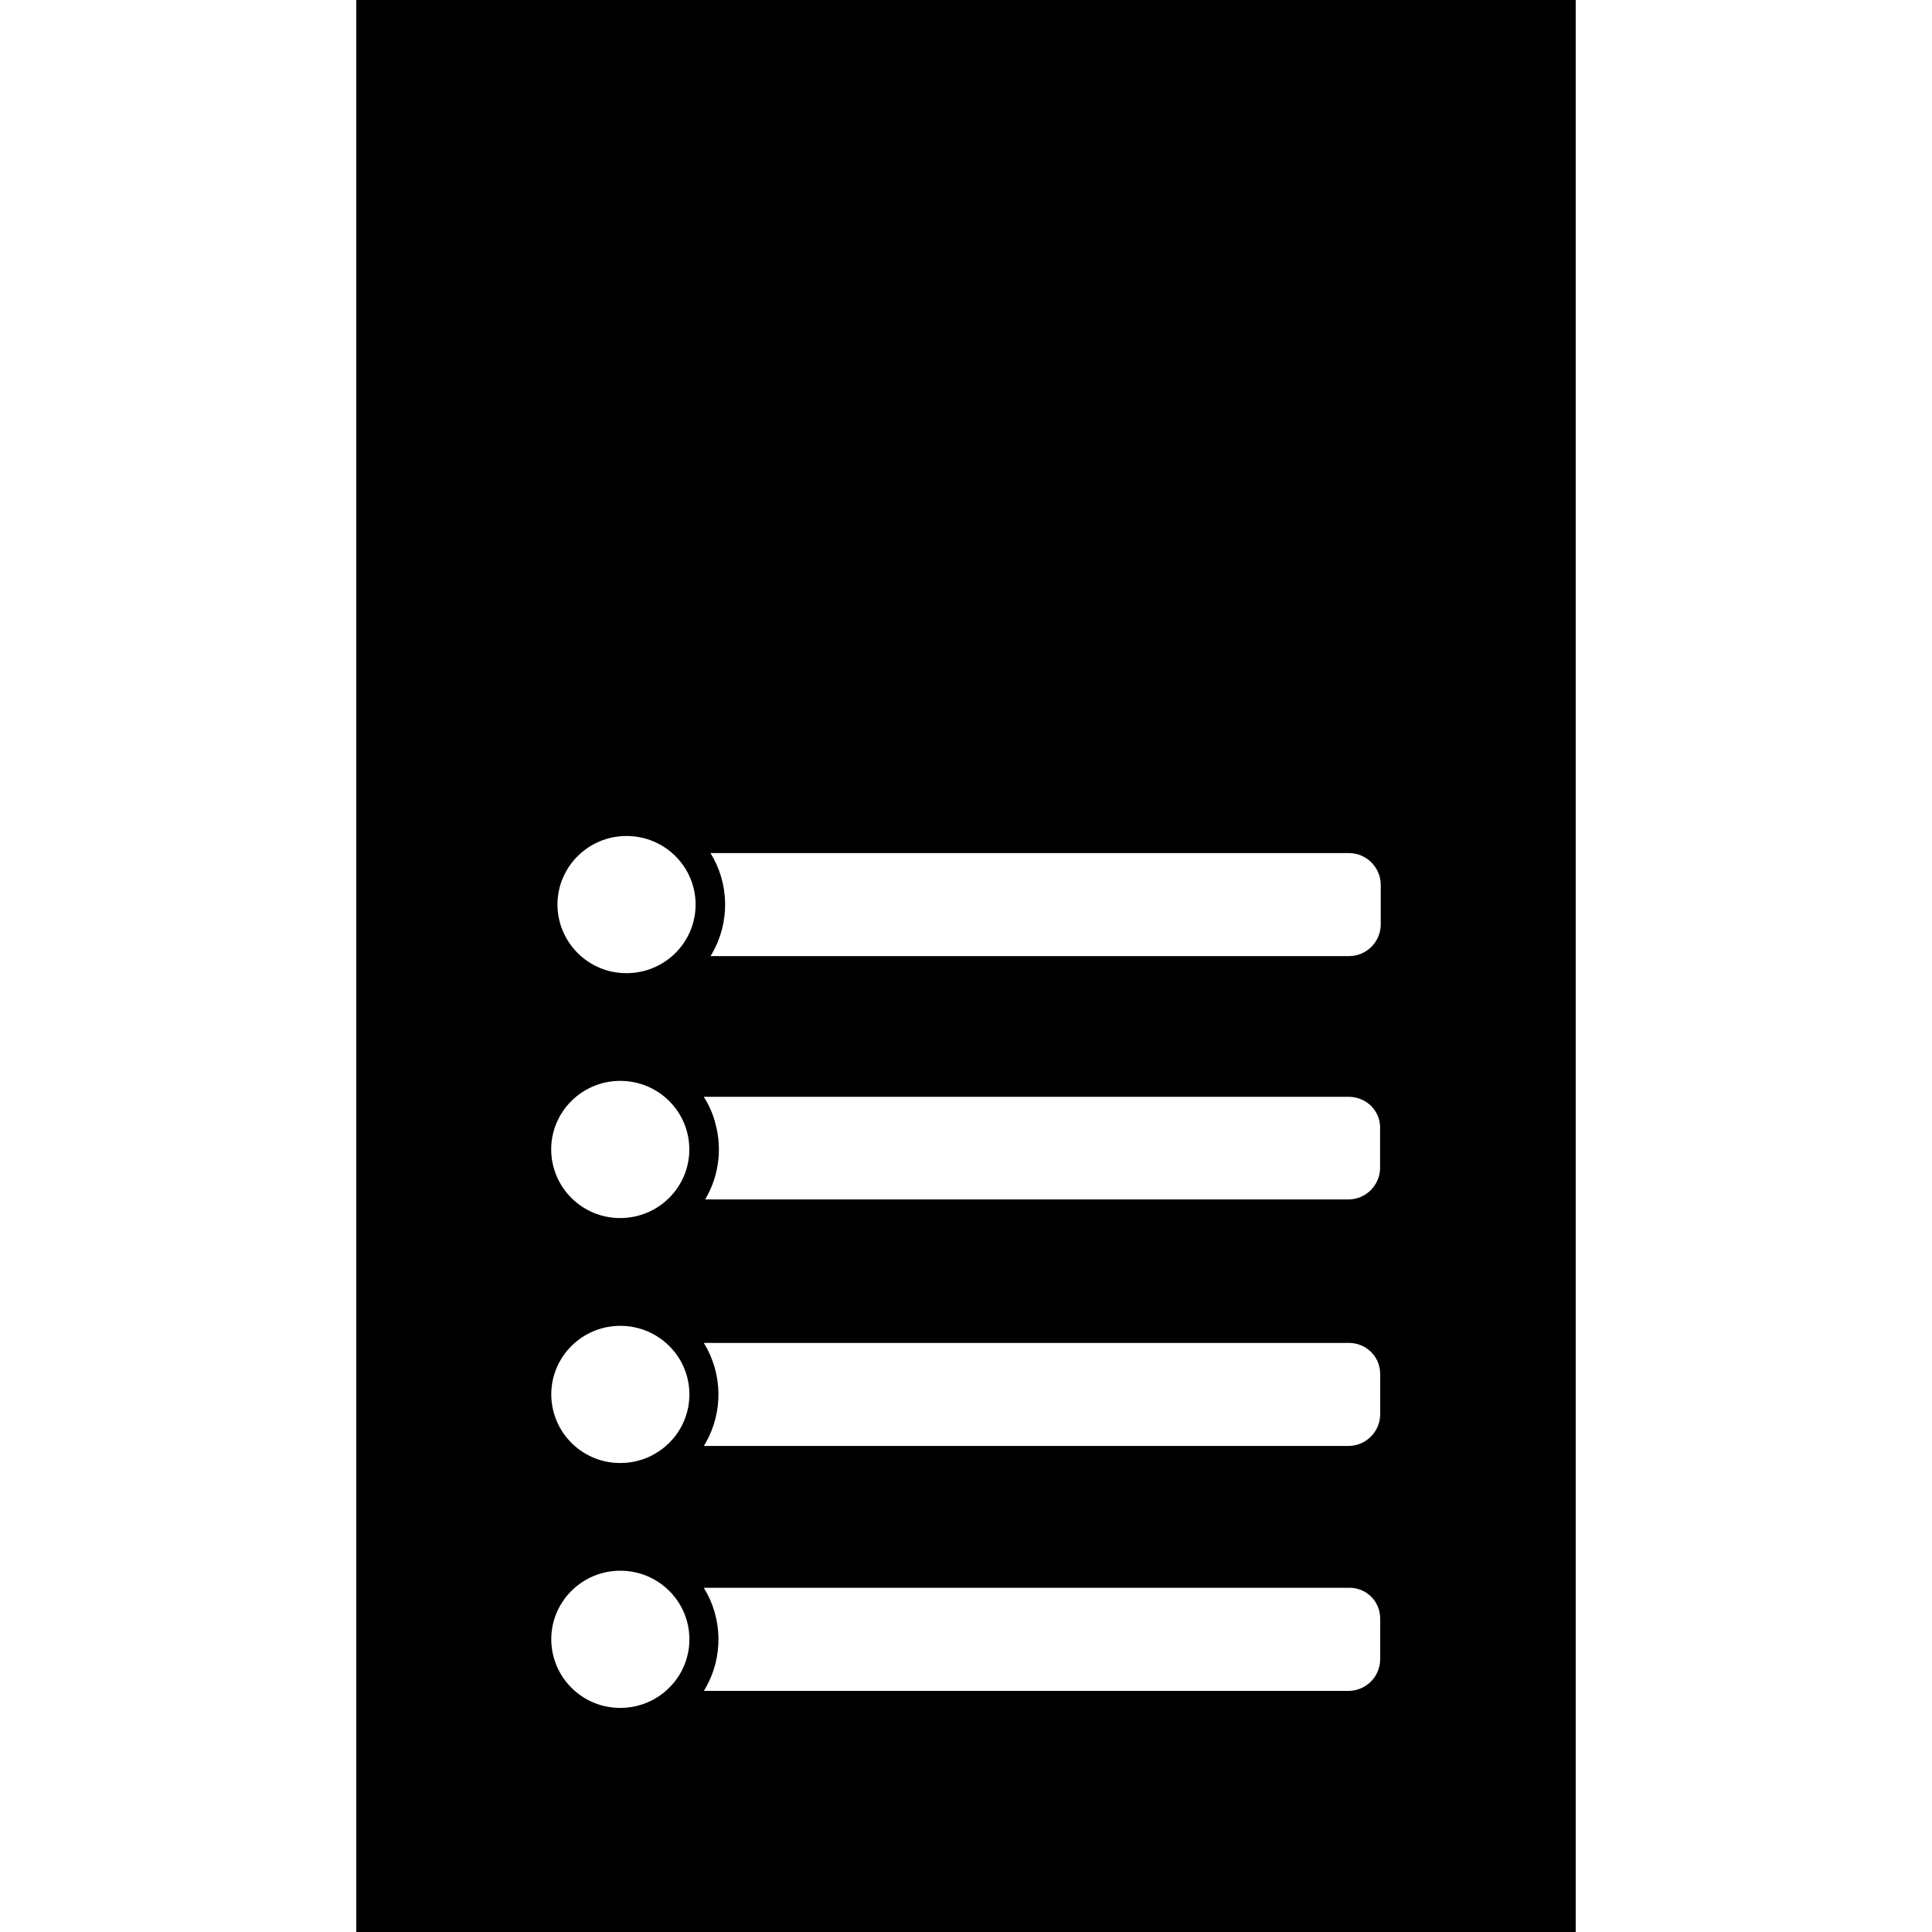
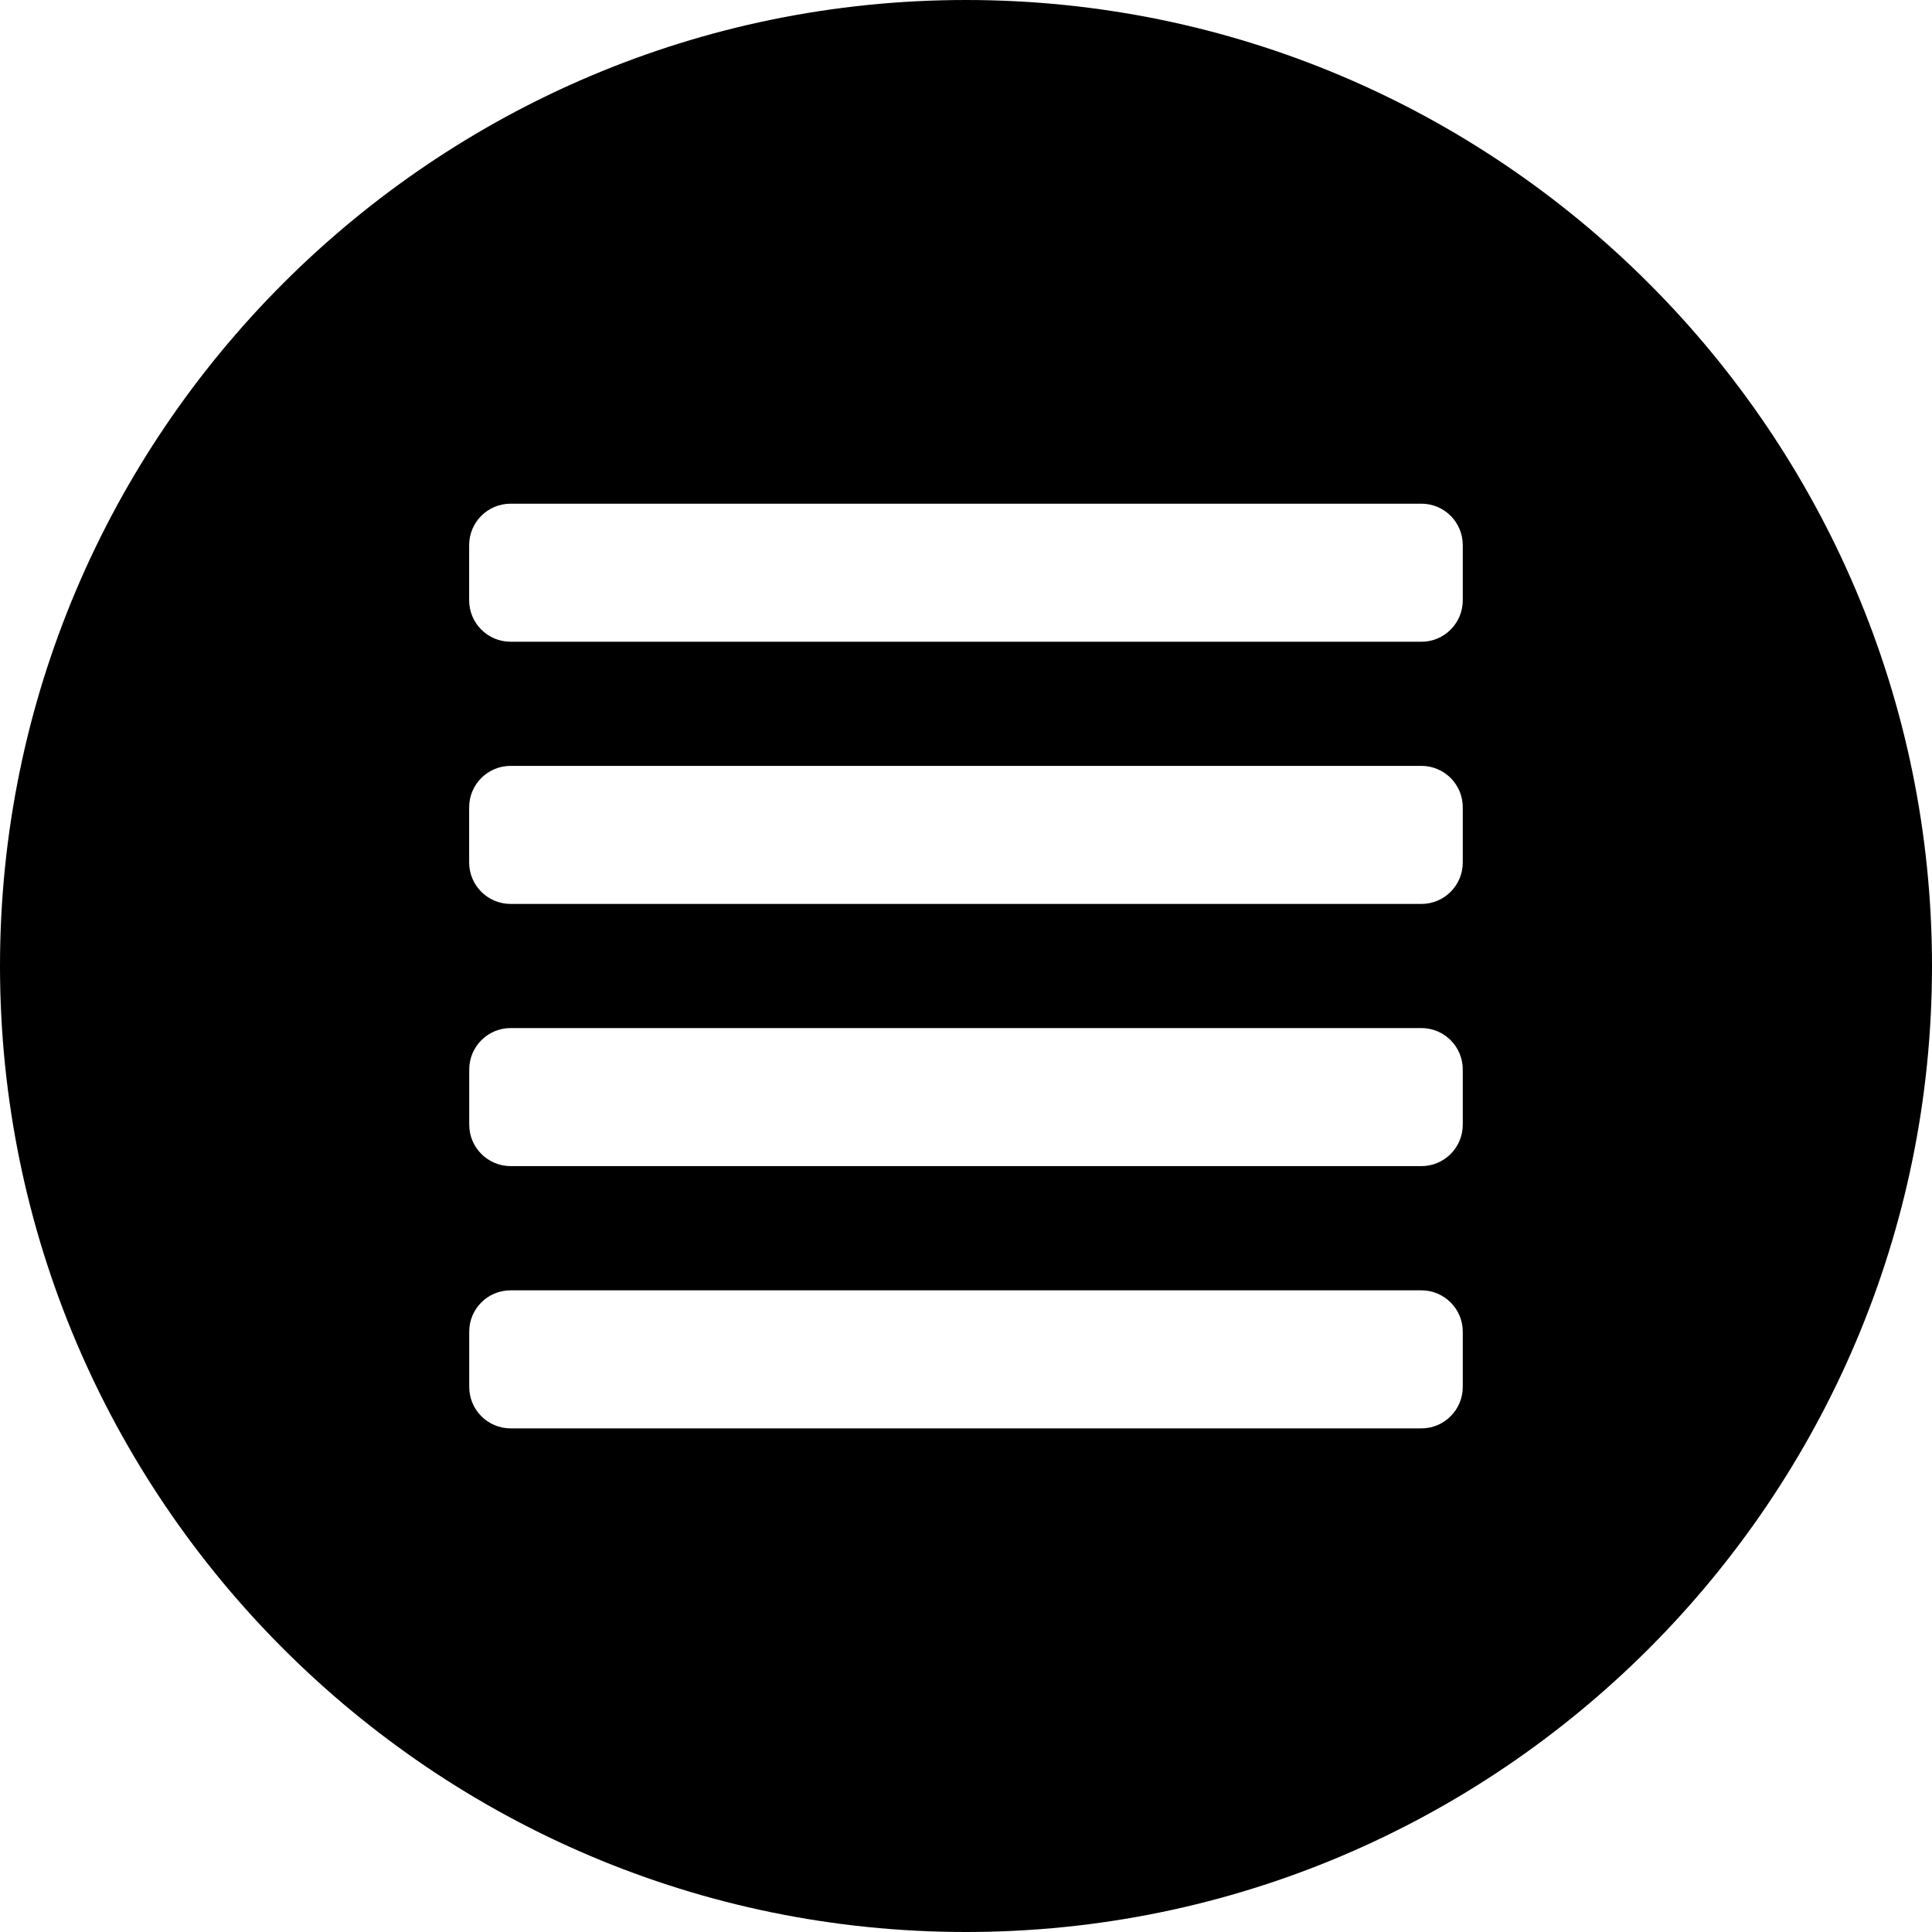
<svg xmlns="http://www.w3.org/2000/svg" role="img" viewBox="0 0 24 24">
-   <path d="M4.426 0v24h15.148V0Zm3.357 10.385c.474 0 .858.381.858.852 0 .47-.384.852-.858.852a.855.855 0 0 1-.858-.852c0-.47.384-.852.858-.852m1.044.212h7.928c.218 0 .39.173.397.384v.512a.395.395 0 0 1-.391.384H8.827c.006-.013.012-.02.019-.032a1.22 1.22 0 0 0-.02-1.248m-1.121 2.83c.474 0 .858.381.858.852 0 .47-.384.852-.858.852a.855.855 0 0 1-.858-.852c0-.47.384-.852.858-.852m1.037.198h8.012c.218 0 .39.173.39.378v.513a.395.395 0 0 1-.39.384h-8q.012-.001.013-.013c.16-.275.206-.608.122-.922a1.1 1.1 0 0 0-.147-.34M7.706 16.47c.474 0 .858.382.858.852s-.384.852-.858.852a.855.855 0 0 1-.858-.852c0-.47.384-.852.858-.852m1.037.212h8.012c.218 0 .39.172.39.384v.512a.395.395 0 0 1-.39.384H8.743l.02-.032a1.22 1.22 0 0 0-.02-1.248m-1.037 2.83c.474 0 .858.382.858.852s-.384.852-.858.852a.855.855 0 0 1-.858-.852c0-.47.384-.852.858-.852m1.037.212h8.012a.38.38 0 0 1 .39.384v.513a.395.395 0 0 1-.39.384H8.743l.02-.032a1.22 1.22 0 0 0-.02-1.249" />
+   <path d="M12 0C5.383 0 0 5.384 0 12s5.383 12 12 12 12-5.384 12-12S18.617 0 12 0zM6.343 6.257h11.314c.284 0 .514.23.514.515v.685c0 .285-.23.515-.514.515H6.343a.515.515 0 0 1-.515-.515v-.685c0-.284.23-.515.515-.515zm0 3.257h11.314c.284 0 .514.23.514.515v.685c0 .285-.23.515-.514.515H6.343a.515.515 0 0 1-.515-.515v-.685c0-.284.23-.515.515-.515zm0 3.257h11.314c.284 0 .514.23.514.515v.685c0 .285-.23.515-.514.515H6.343a.515.515 0 0 1-.514-.515v-.685c0-.284.23-.515.514-.515zm0 3.258h11.314c.284 0 .514.23.514.513v.687c0 .284-.23.515-.514.515H6.343a.515.515 0 0 1-.514-.515v-.687c0-.284.23-.513.514-.513z" />
</svg>
